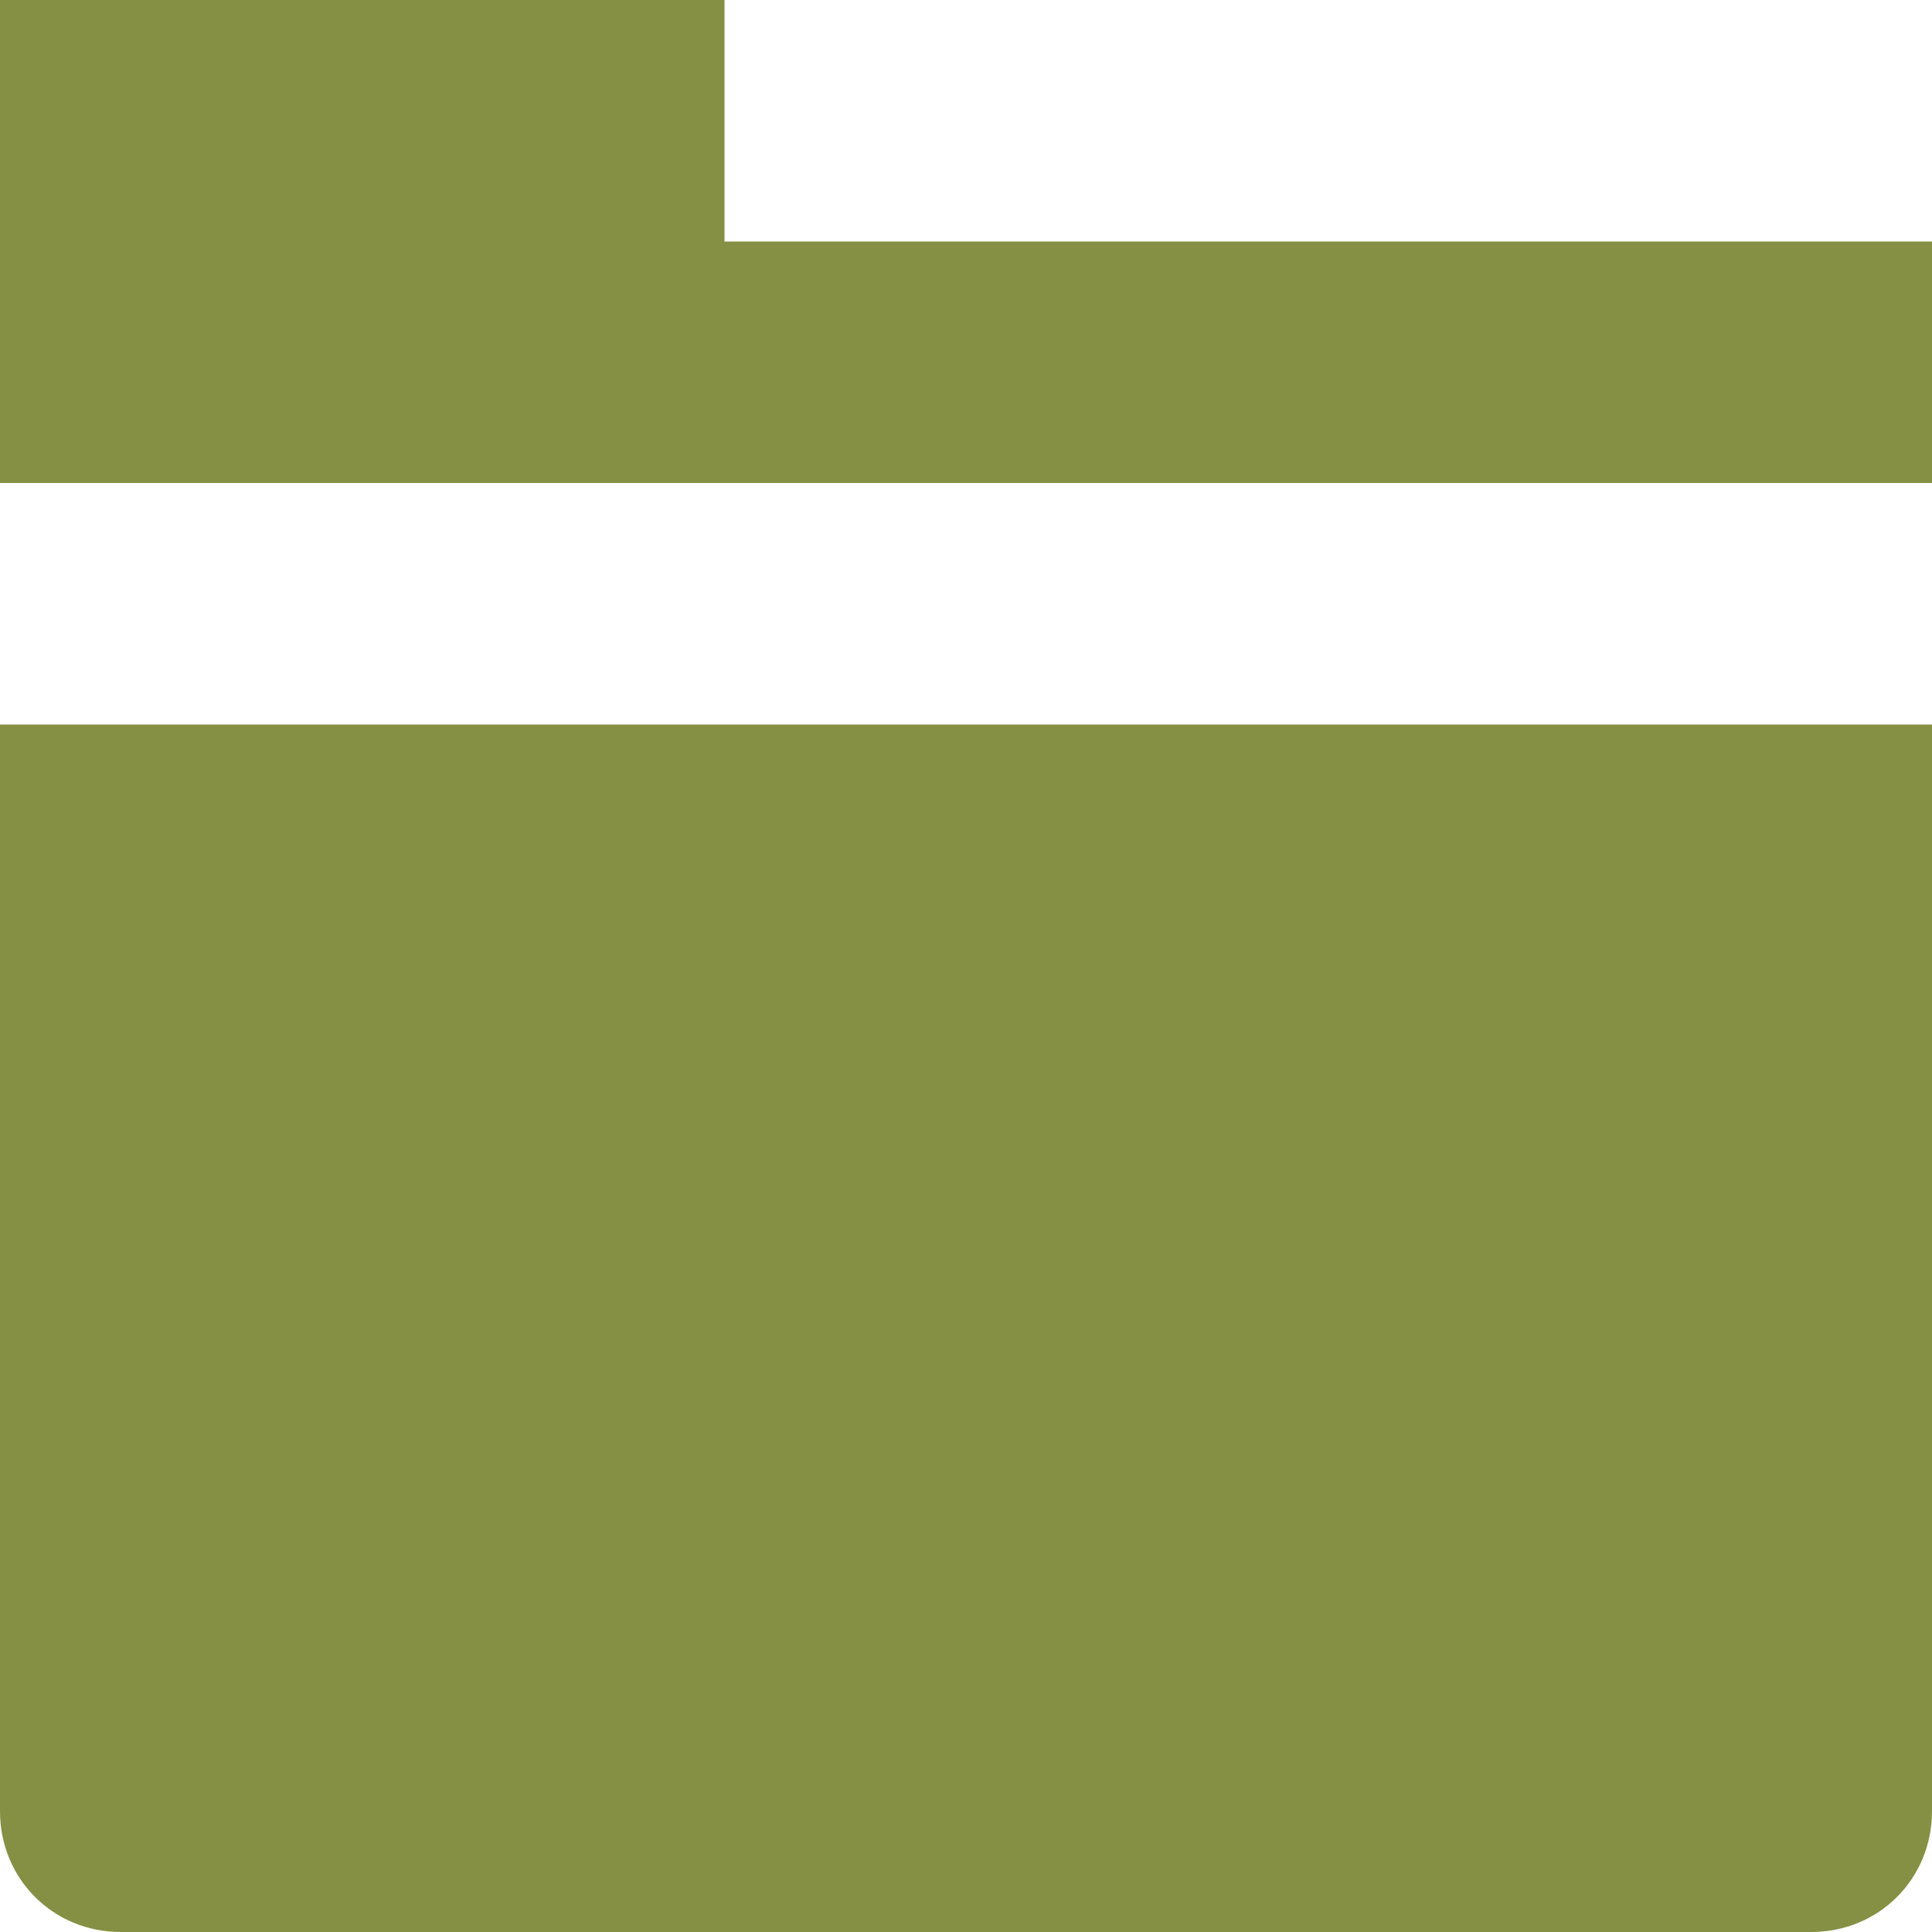
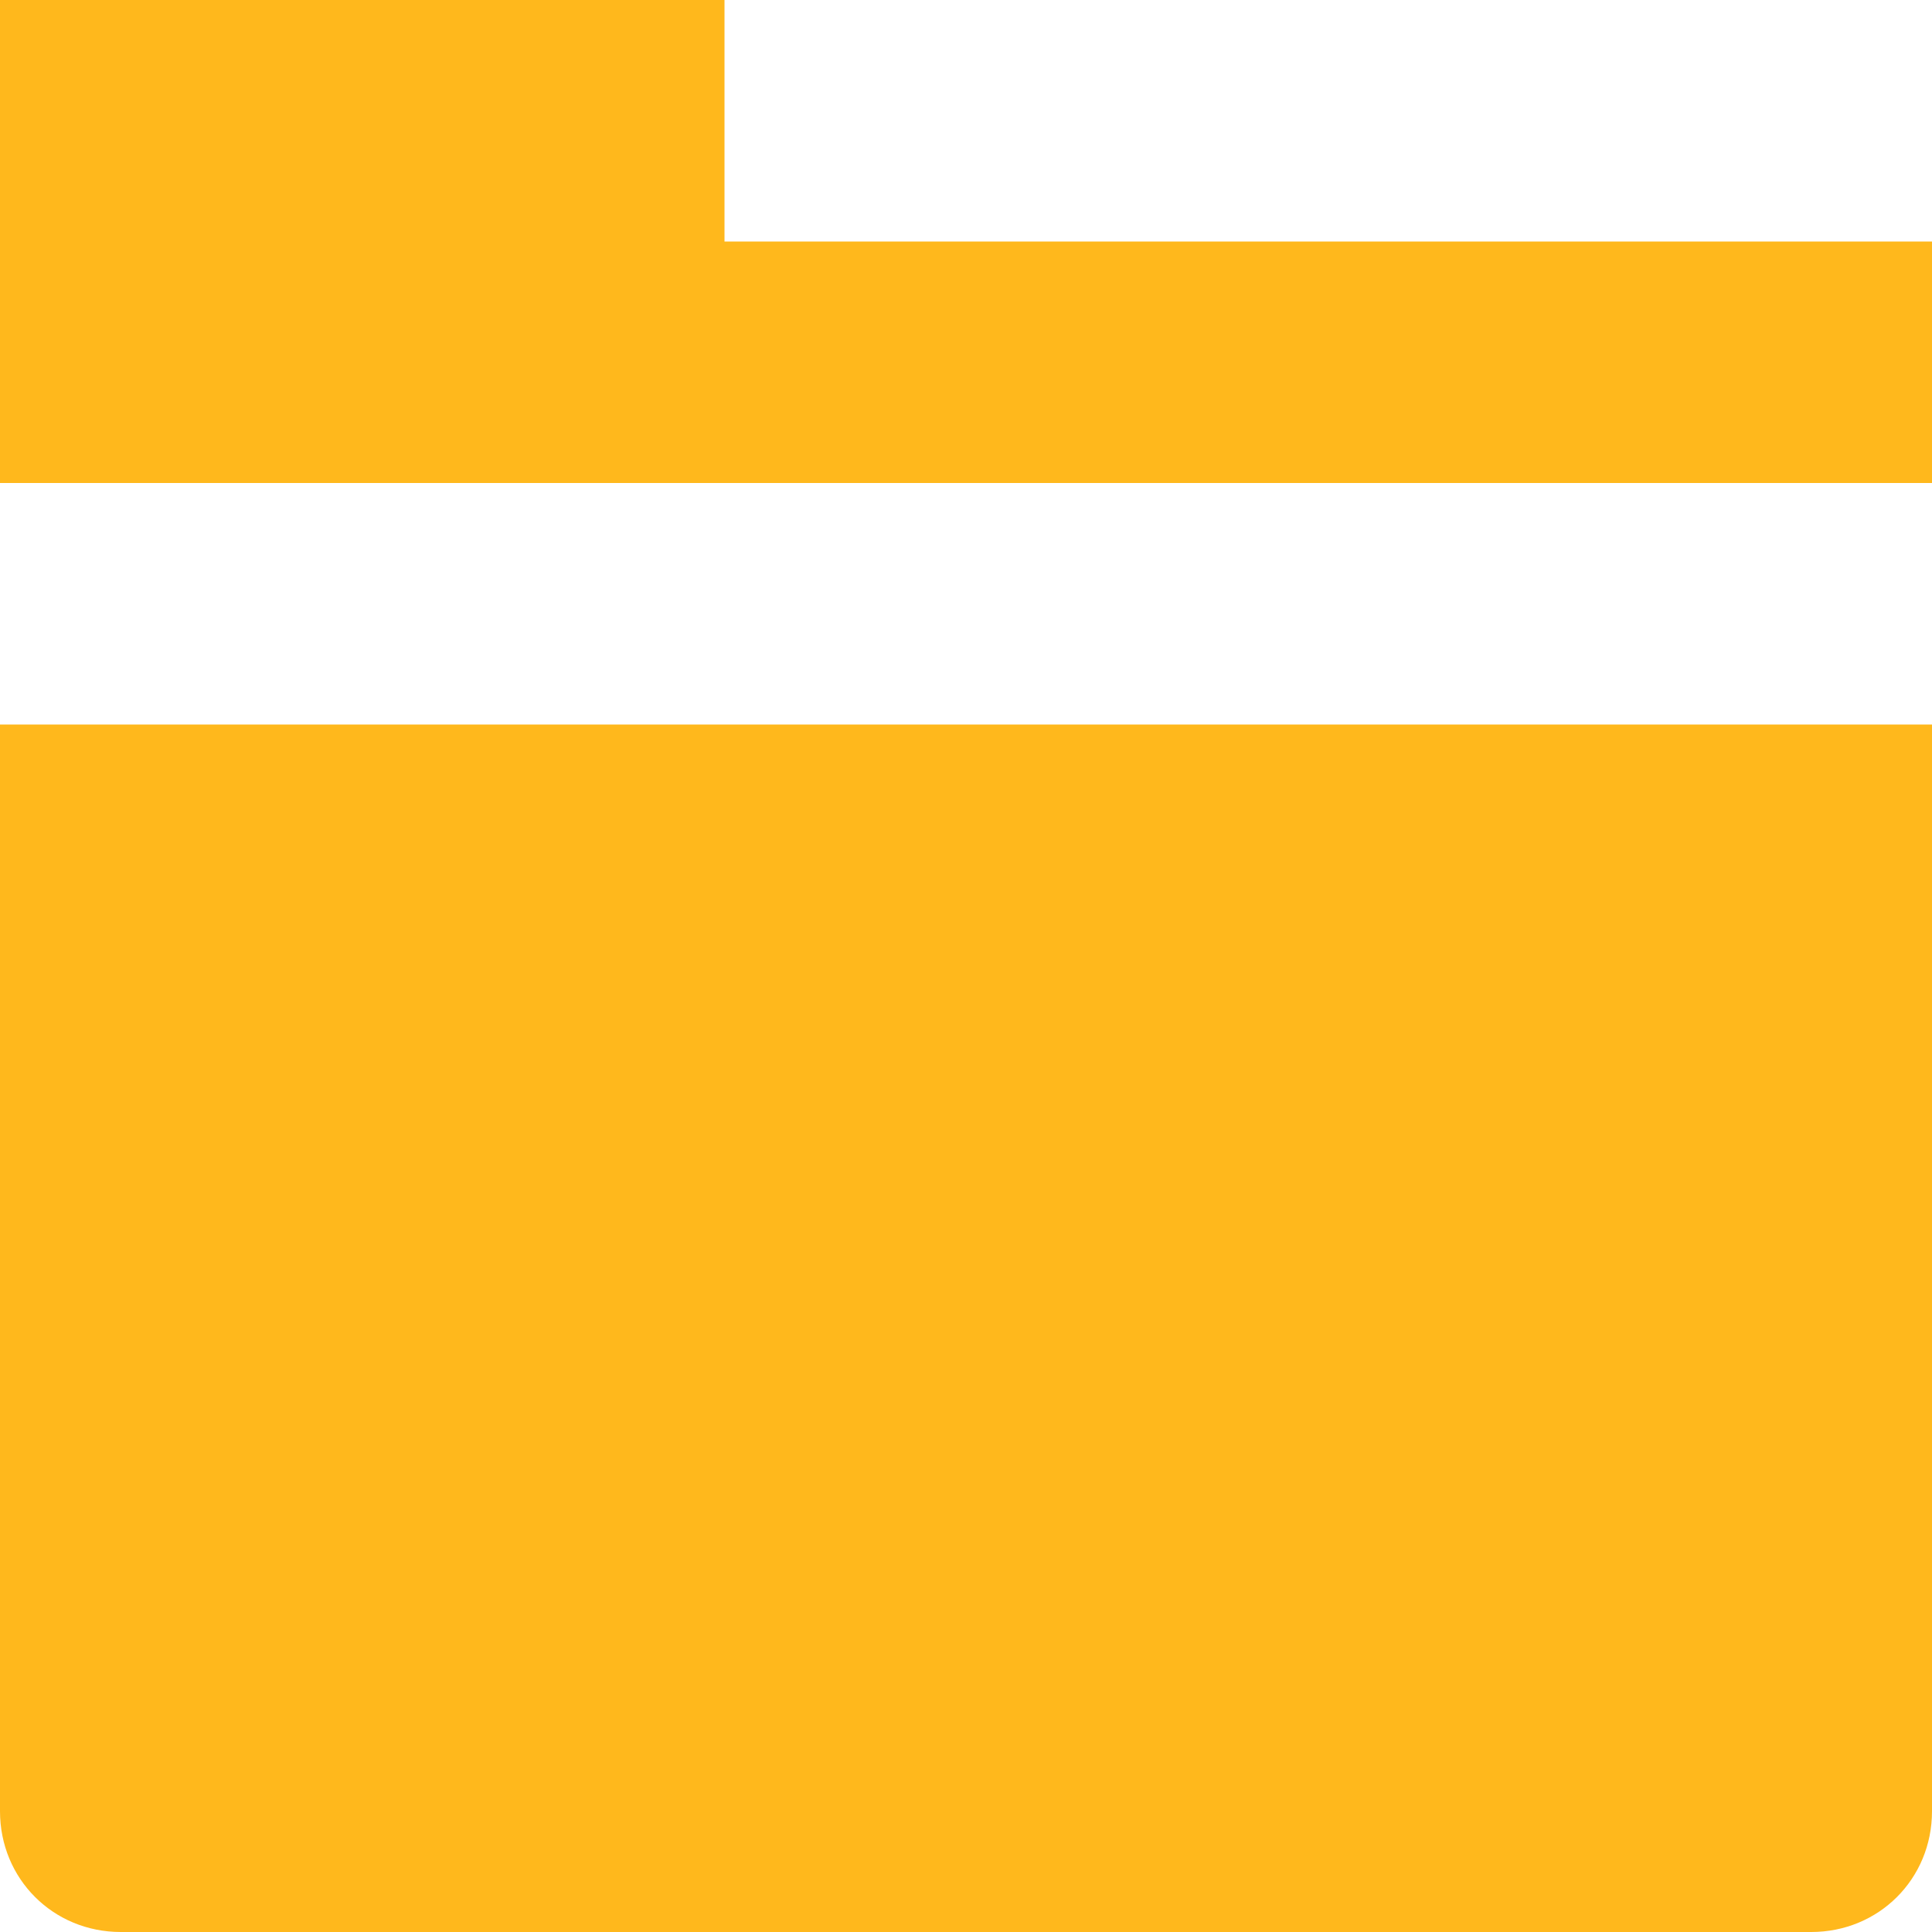
<svg xmlns="http://www.w3.org/2000/svg" width="8" height="8" viewBox="0 0 8 8">
-   <path d="M0 0v2h8v-1h-5v-1h-3zm0 3v4.5c0 .28.22.5.5.5h7c.28 0 .5-.22.5-.5v-4.5h-8z" style="fill:#859044;fill-opacity:1" />
+   <path d="M0 0v2h8v-1h-5v-1h-3zm0 3v4.5c0 .28.22.5.5.5h7c.28 0 .5-.22.5-.5v-4.5h-8z" style="fill:#FFB81C;fill-opacity:1" />
</svg>
